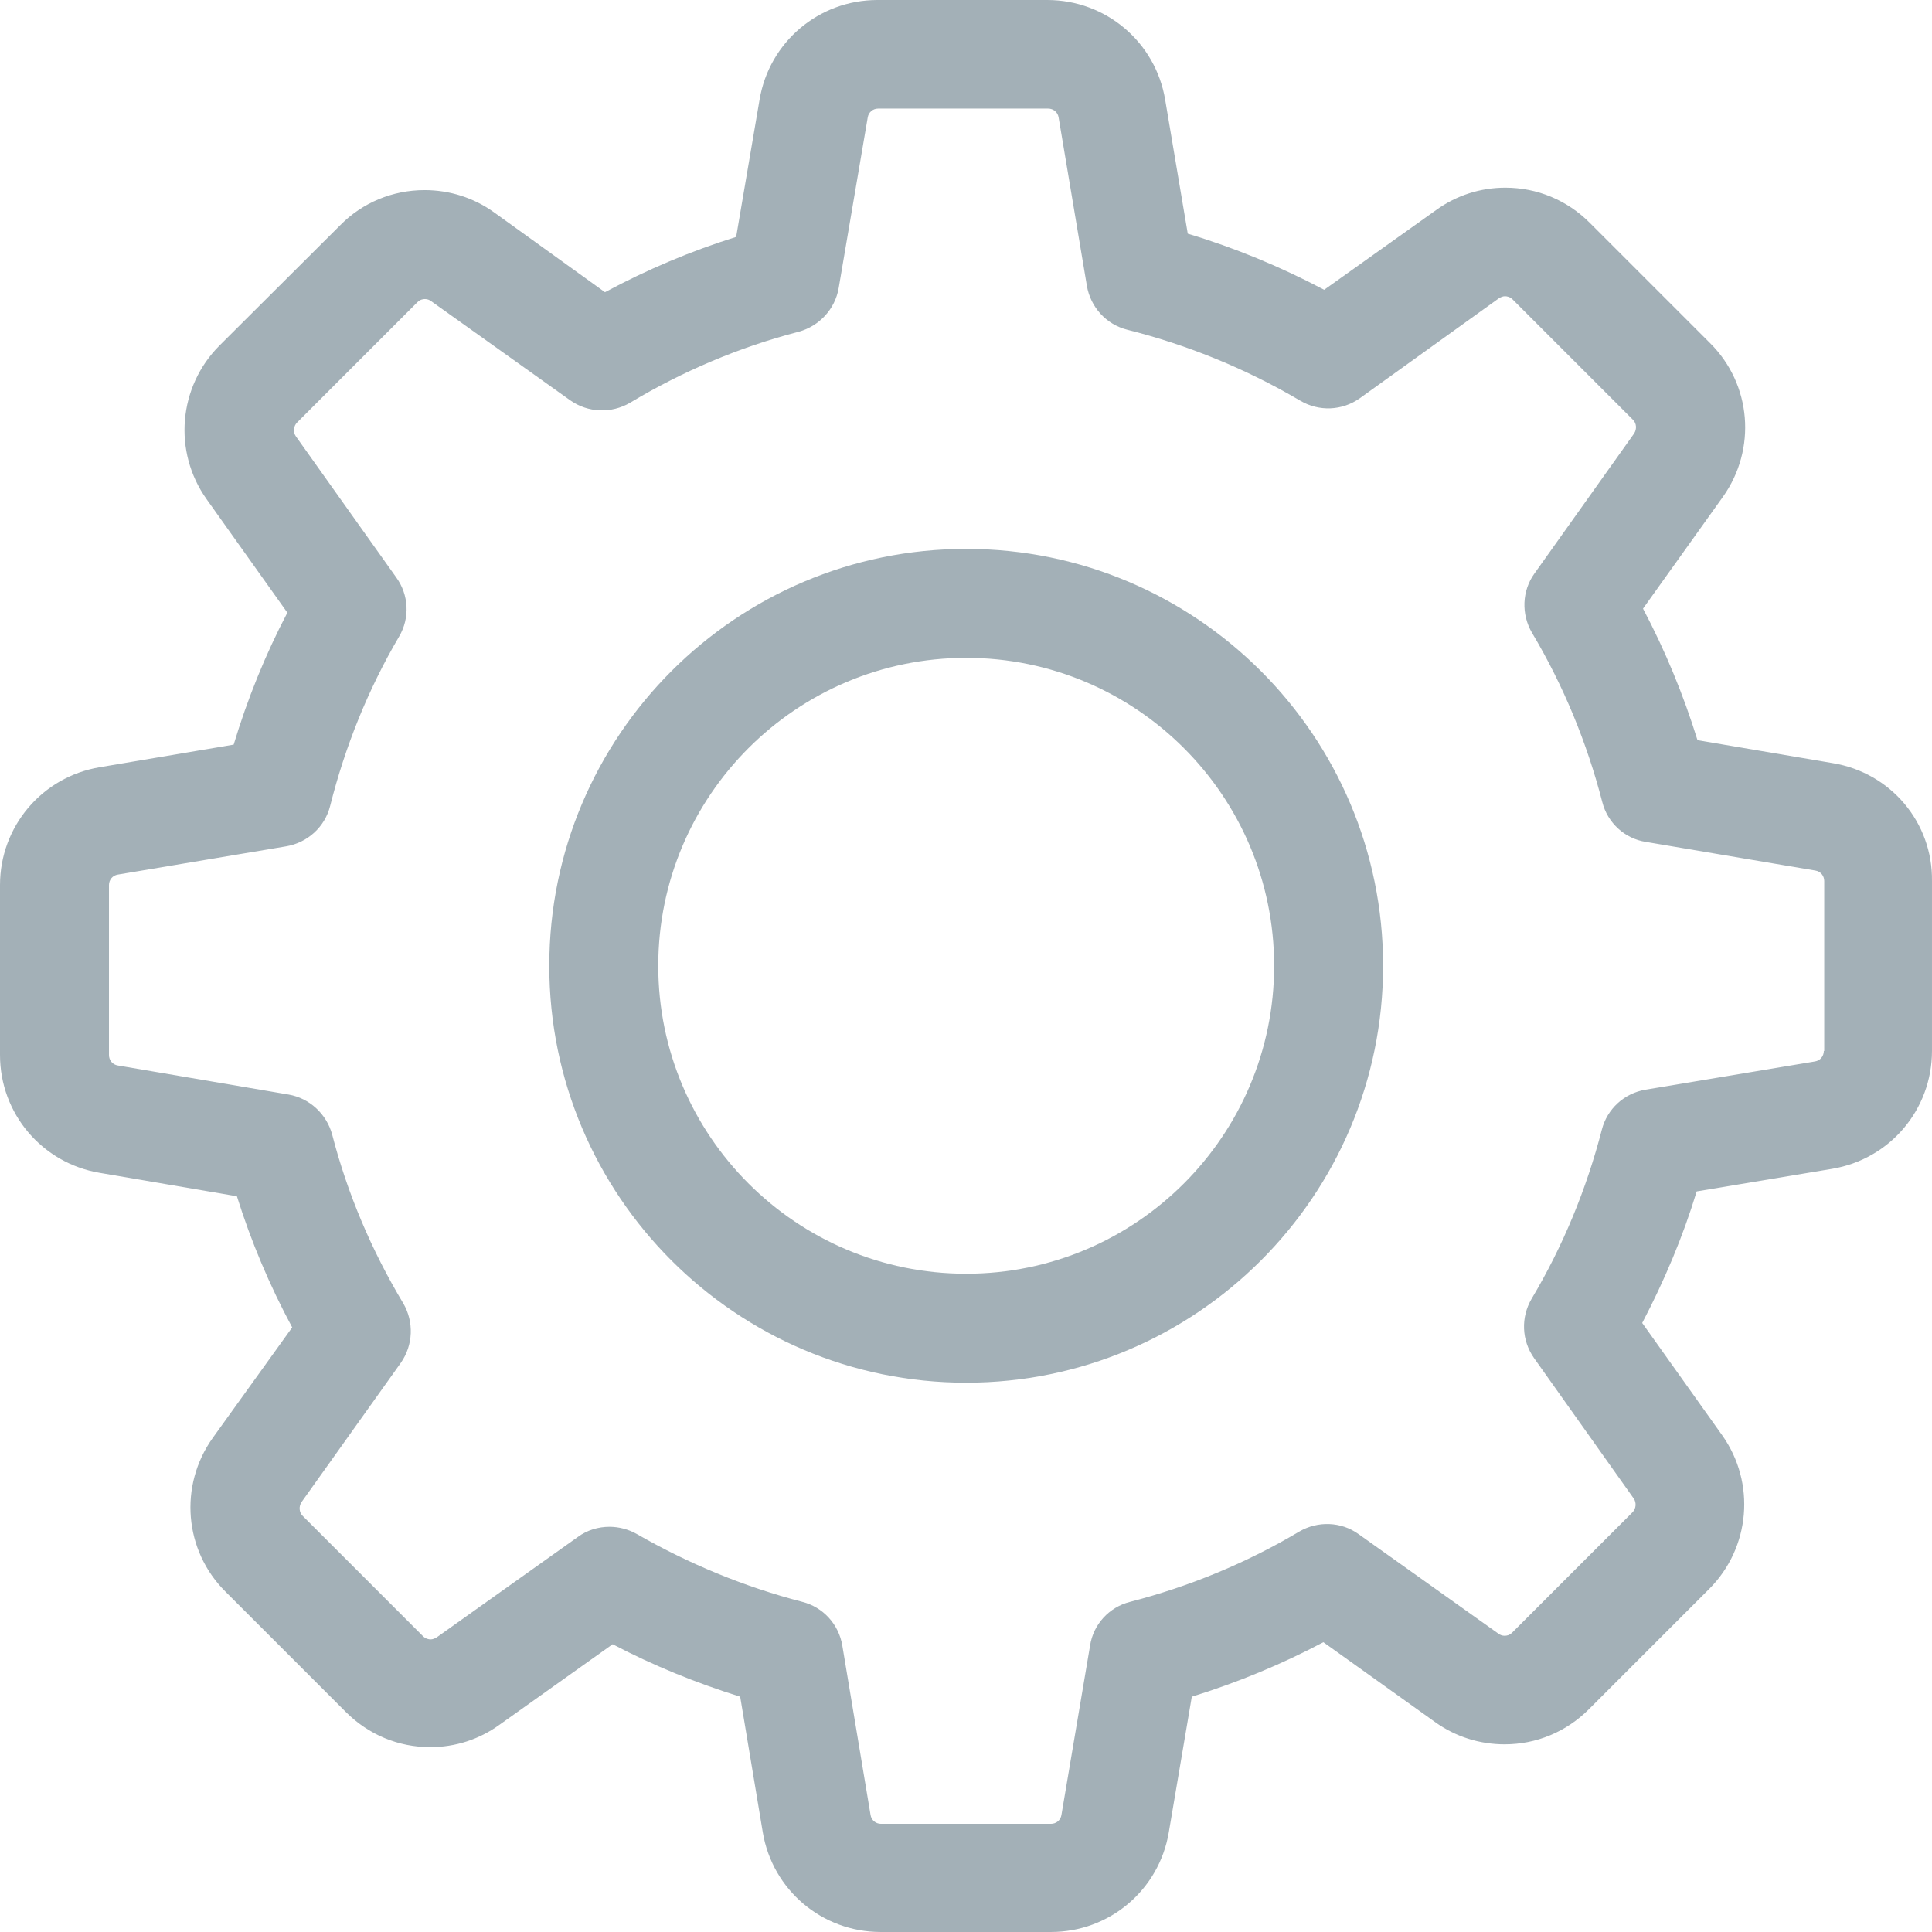
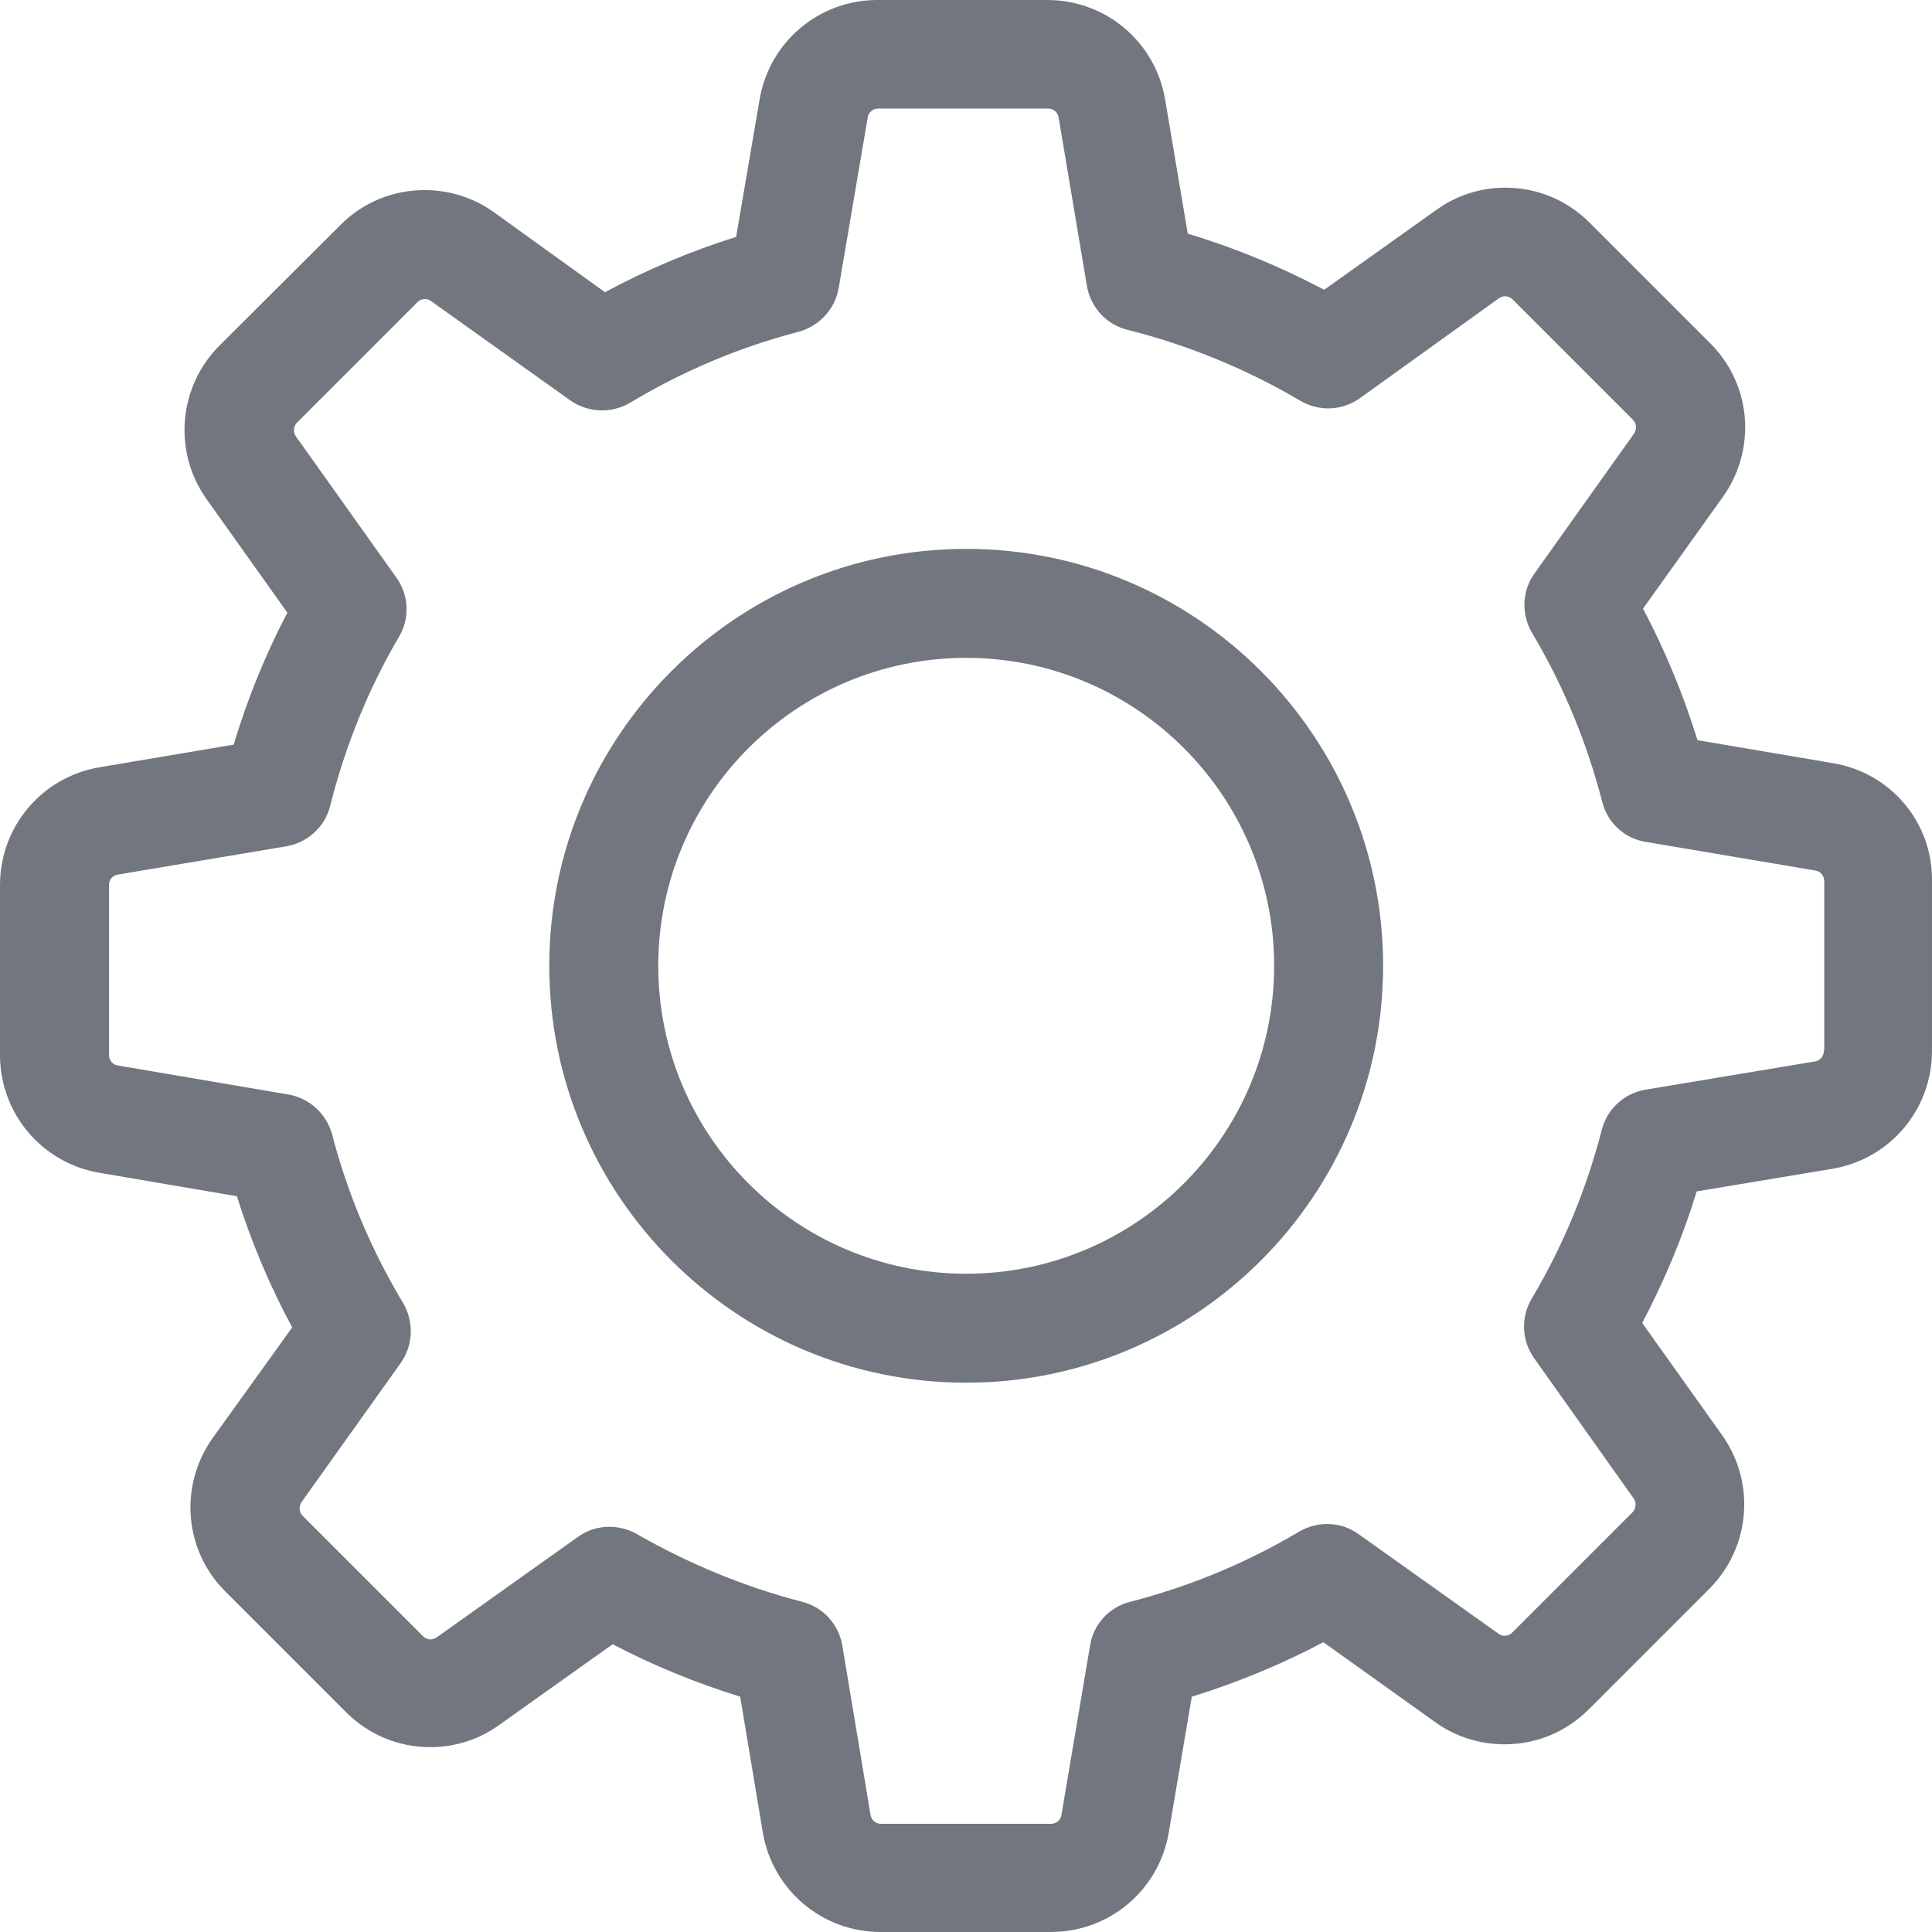
- <svg xmlns="http://www.w3.org/2000/svg" version="1.1" id="Capa_1" x="0px" y="0px" viewBox="0 0 478.703 478.703" style="enable-background:new 0 0 478.703 478.703;" xml:space="preserve" fill="#a3b0b7">
+ <svg xmlns="http://www.w3.org/2000/svg" version="1.1" id="Capa_1" x="0px" y="0px" viewBox="0 0 478.703 478.703" style="enable-background:new 0 0 478.703 478.703;" xml:space="preserve" fill="#72767f">
  <g>
    <g>
      <path d="M454.2,189.101l-33.6-5.7c-3.5-11.3-8-22.2-13.5-32.6l19.8-27.7c8.4-11.8,7.1-27.9-3.2-38.1l-29.8-29.8    c-5.6-5.6-13-8.7-20.9-8.7c-6.2,0-12.1,1.9-17.1,5.5l-27.8,19.8c-10.8-5.7-22.1-10.4-33.8-13.9l-5.6-33.2    c-2.4-14.3-14.7-24.7-29.2-24.7h-42.1c-14.5,0-26.8,10.4-29.2,24.7l-5.8,34c-11.2,3.5-22.1,8.1-32.5,13.7l-27.5-19.8    c-5-3.6-11-5.5-17.2-5.5c-7.9,0-15.4,3.1-20.9,8.7l-29.9,29.8c-10.2,10.2-11.6,26.3-3.2,38.1l20,28.1    c-5.5,10.5-9.9,21.4-13.3,32.7l-33.2,5.6c-14.3,2.4-24.7,14.7-24.7,29.2v42.1c0,14.5,10.4,26.8,24.7,29.2l34,5.8    c3.5,11.2,8.1,22.1,13.7,32.5l-19.7,27.4c-8.4,11.8-7.1,27.9,3.2,38.1l29.8,29.8c5.6,5.6,13,8.7,20.9,8.7c6.2,0,12.1-1.9,17.1-5.5    l28.1-20c10.1,5.3,20.7,9.6,31.6,13l5.6,33.6c2.4,14.3,14.7,24.7,29.2,24.7h42.2c14.5,0,26.8-10.4,29.2-24.7l5.7-33.6    c11.3-3.5,22.2-8,32.6-13.5l27.7,19.8c5,3.6,11,5.5,17.2,5.5l0,0c7.9,0,15.3-3.1,20.9-8.7l29.8-29.8c10.2-10.2,11.6-26.3,3.2-38.1    l-19.8-27.8c5.5-10.5,10.1-21.4,13.5-32.6l33.6-5.6c14.3-2.4,24.7-14.7,24.7-29.2v-42.1    C478.9,203.801,468.5,191.501,454.2,189.101z M451.9,260.401c0,1.3-0.9,2.4-2.2,2.6l-42,7c-5.3,0.9-9.5,4.8-10.8,9.9    c-3.8,14.7-9.6,28.8-17.4,41.9c-2.7,4.6-2.5,10.3,0.6,14.7l24.7,34.8c0.7,1,0.6,2.5-0.3,3.4l-29.8,29.8c-0.7,0.7-1.4,0.8-1.9,0.8    c-0.6,0-1.1-0.2-1.5-0.5l-34.7-24.7c-4.3-3.1-10.1-3.3-14.7-0.6c-13.1,7.8-27.2,13.6-41.9,17.4c-5.2,1.3-9.1,5.6-9.9,10.8l-7.1,42    c-0.2,1.3-1.3,2.2-2.6,2.2h-42.1c-1.3,0-2.4-0.9-2.6-2.2l-7-42c-0.9-5.3-4.8-9.5-9.9-10.8c-14.3-3.7-28.1-9.4-41-16.8    c-2.1-1.2-4.5-1.8-6.8-1.8c-2.7,0-5.5,0.8-7.8,2.5l-35,24.9c-0.5,0.3-1,0.5-1.5,0.5c-0.4,0-1.2-0.1-1.9-0.8l-29.8-29.8    c-0.9-0.9-1-2.3-0.3-3.4l24.6-34.5c3.1-4.4,3.3-10.2,0.6-14.8c-7.8-13-13.8-27.1-17.6-41.8c-1.4-5.1-5.6-9-10.8-9.9l-42.3-7.2    c-1.3-0.2-2.2-1.3-2.2-2.6v-42.1c0-1.3,0.9-2.4,2.2-2.6l41.7-7c5.3-0.9,9.6-4.8,10.9-10c3.7-14.7,9.4-28.9,17.1-42    c2.7-4.6,2.4-10.3-0.7-14.6l-24.9-35c-0.7-1-0.6-2.5,0.3-3.4l29.8-29.8c0.7-0.7,1.4-0.8,1.9-0.8c0.6,0,1.1,0.2,1.5,0.5l34.5,24.6    c4.4,3.1,10.2,3.3,14.8,0.6c13-7.8,27.1-13.8,41.8-17.6c5.1-1.4,9-5.6,9.9-10.8l7.2-42.3c0.2-1.3,1.3-2.2,2.6-2.2h42.1    c1.3,0,2.4,0.9,2.6,2.2l7,41.7c0.9,5.3,4.8,9.6,10,10.9c15.1,3.8,29.5,9.7,42.9,17.6c4.6,2.7,10.3,2.5,14.7-0.6l34.5-24.8    c0.5-0.3,1-0.5,1.5-0.5c0.4,0,1.2,0.1,1.9,0.8l29.8,29.8c0.9,0.9,1,2.3,0.3,3.4l-24.7,34.7c-3.1,4.3-3.3,10.1-0.6,14.7    c7.8,13.1,13.6,27.2,17.4,41.9c1.3,5.2,5.6,9.1,10.8,9.9l42,7.1c1.3,0.2,2.2,1.3,2.2,2.6v42.1H451.9z" />
      <path d="M239.4,136.001c-57,0-103.3,46.3-103.3,103.3s46.3,103.3,103.3,103.3s103.3-46.3,103.3-103.3S296.4,136.001,239.4,136.001    z M239.4,315.601c-42.1,0-76.3-34.2-76.3-76.3s34.2-76.3,76.3-76.3s76.3,34.2,76.3,76.3S281.5,315.601,239.4,315.601z" />
    </g>
  </g>
  <g>
</g>
  <g>
</g>
  <g>
</g>
  <g>
</g>
  <g>
</g>
  <g>
</g>
  <g>
</g>
  <g>
</g>
  <g>
</g>
  <g>
</g>
  <g>
</g>
  <g>
</g>
  <g>
</g>
  <g>
</g>
  <g>
</g>
</svg>
